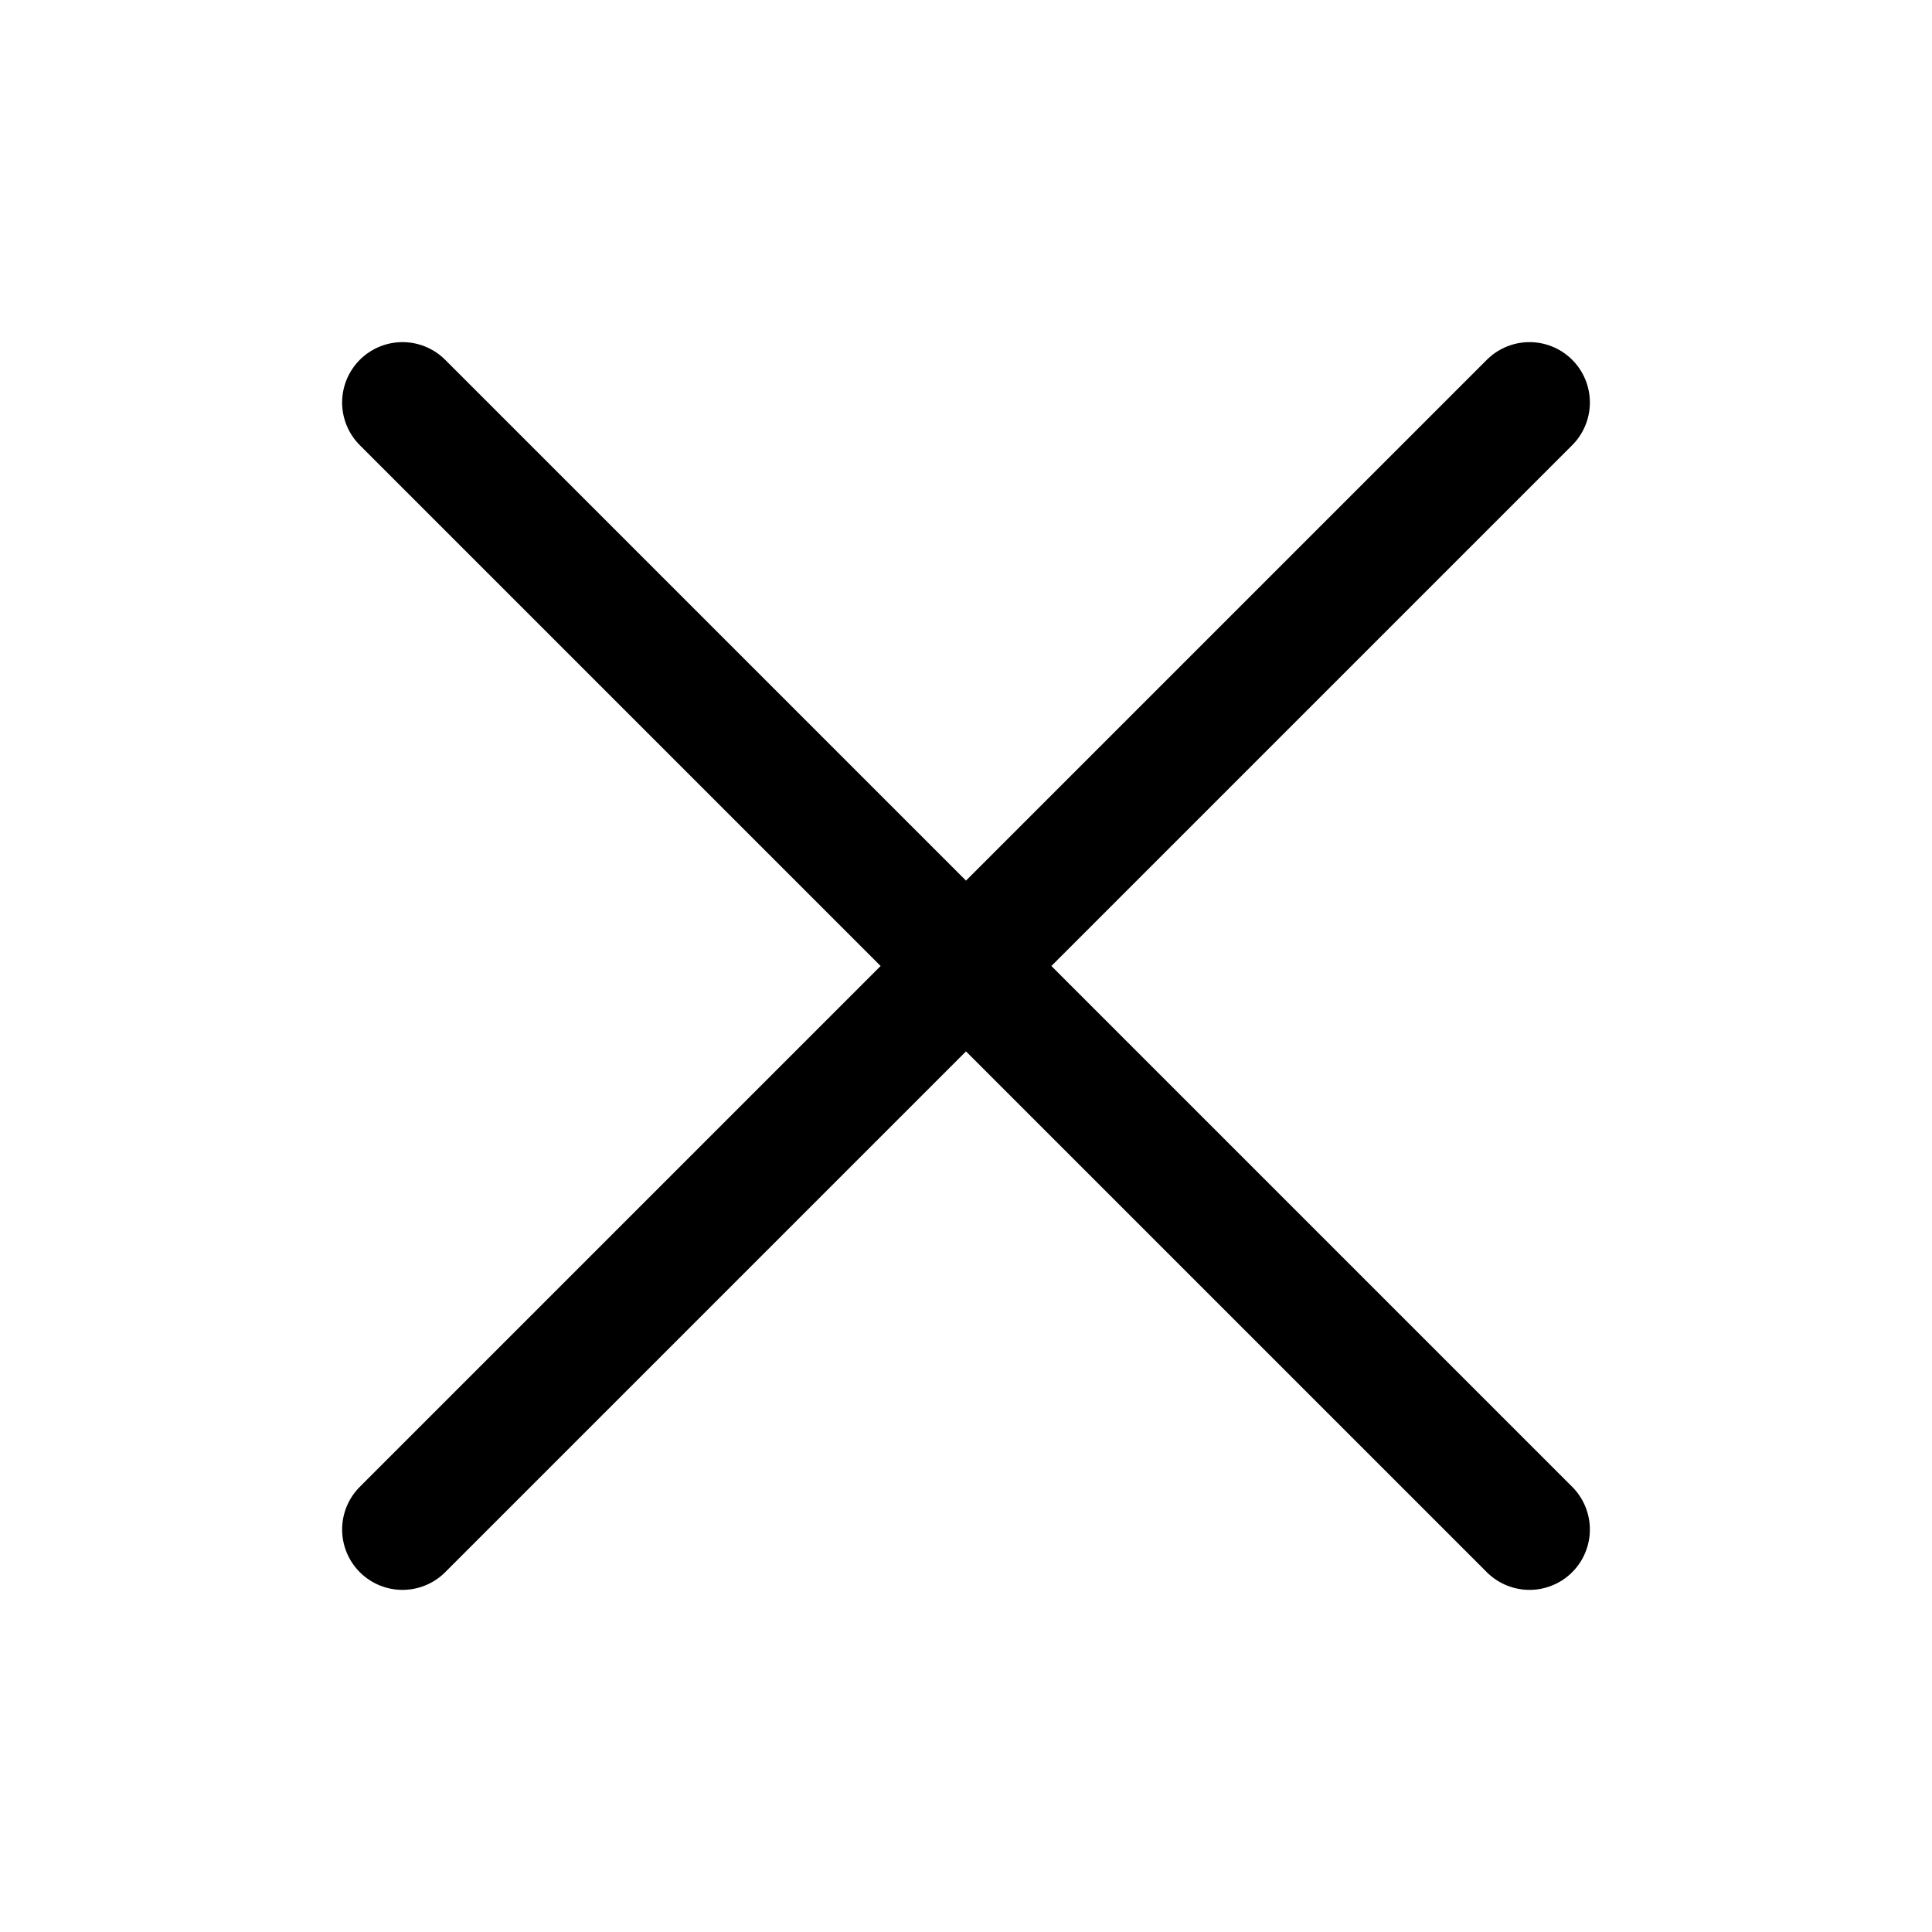
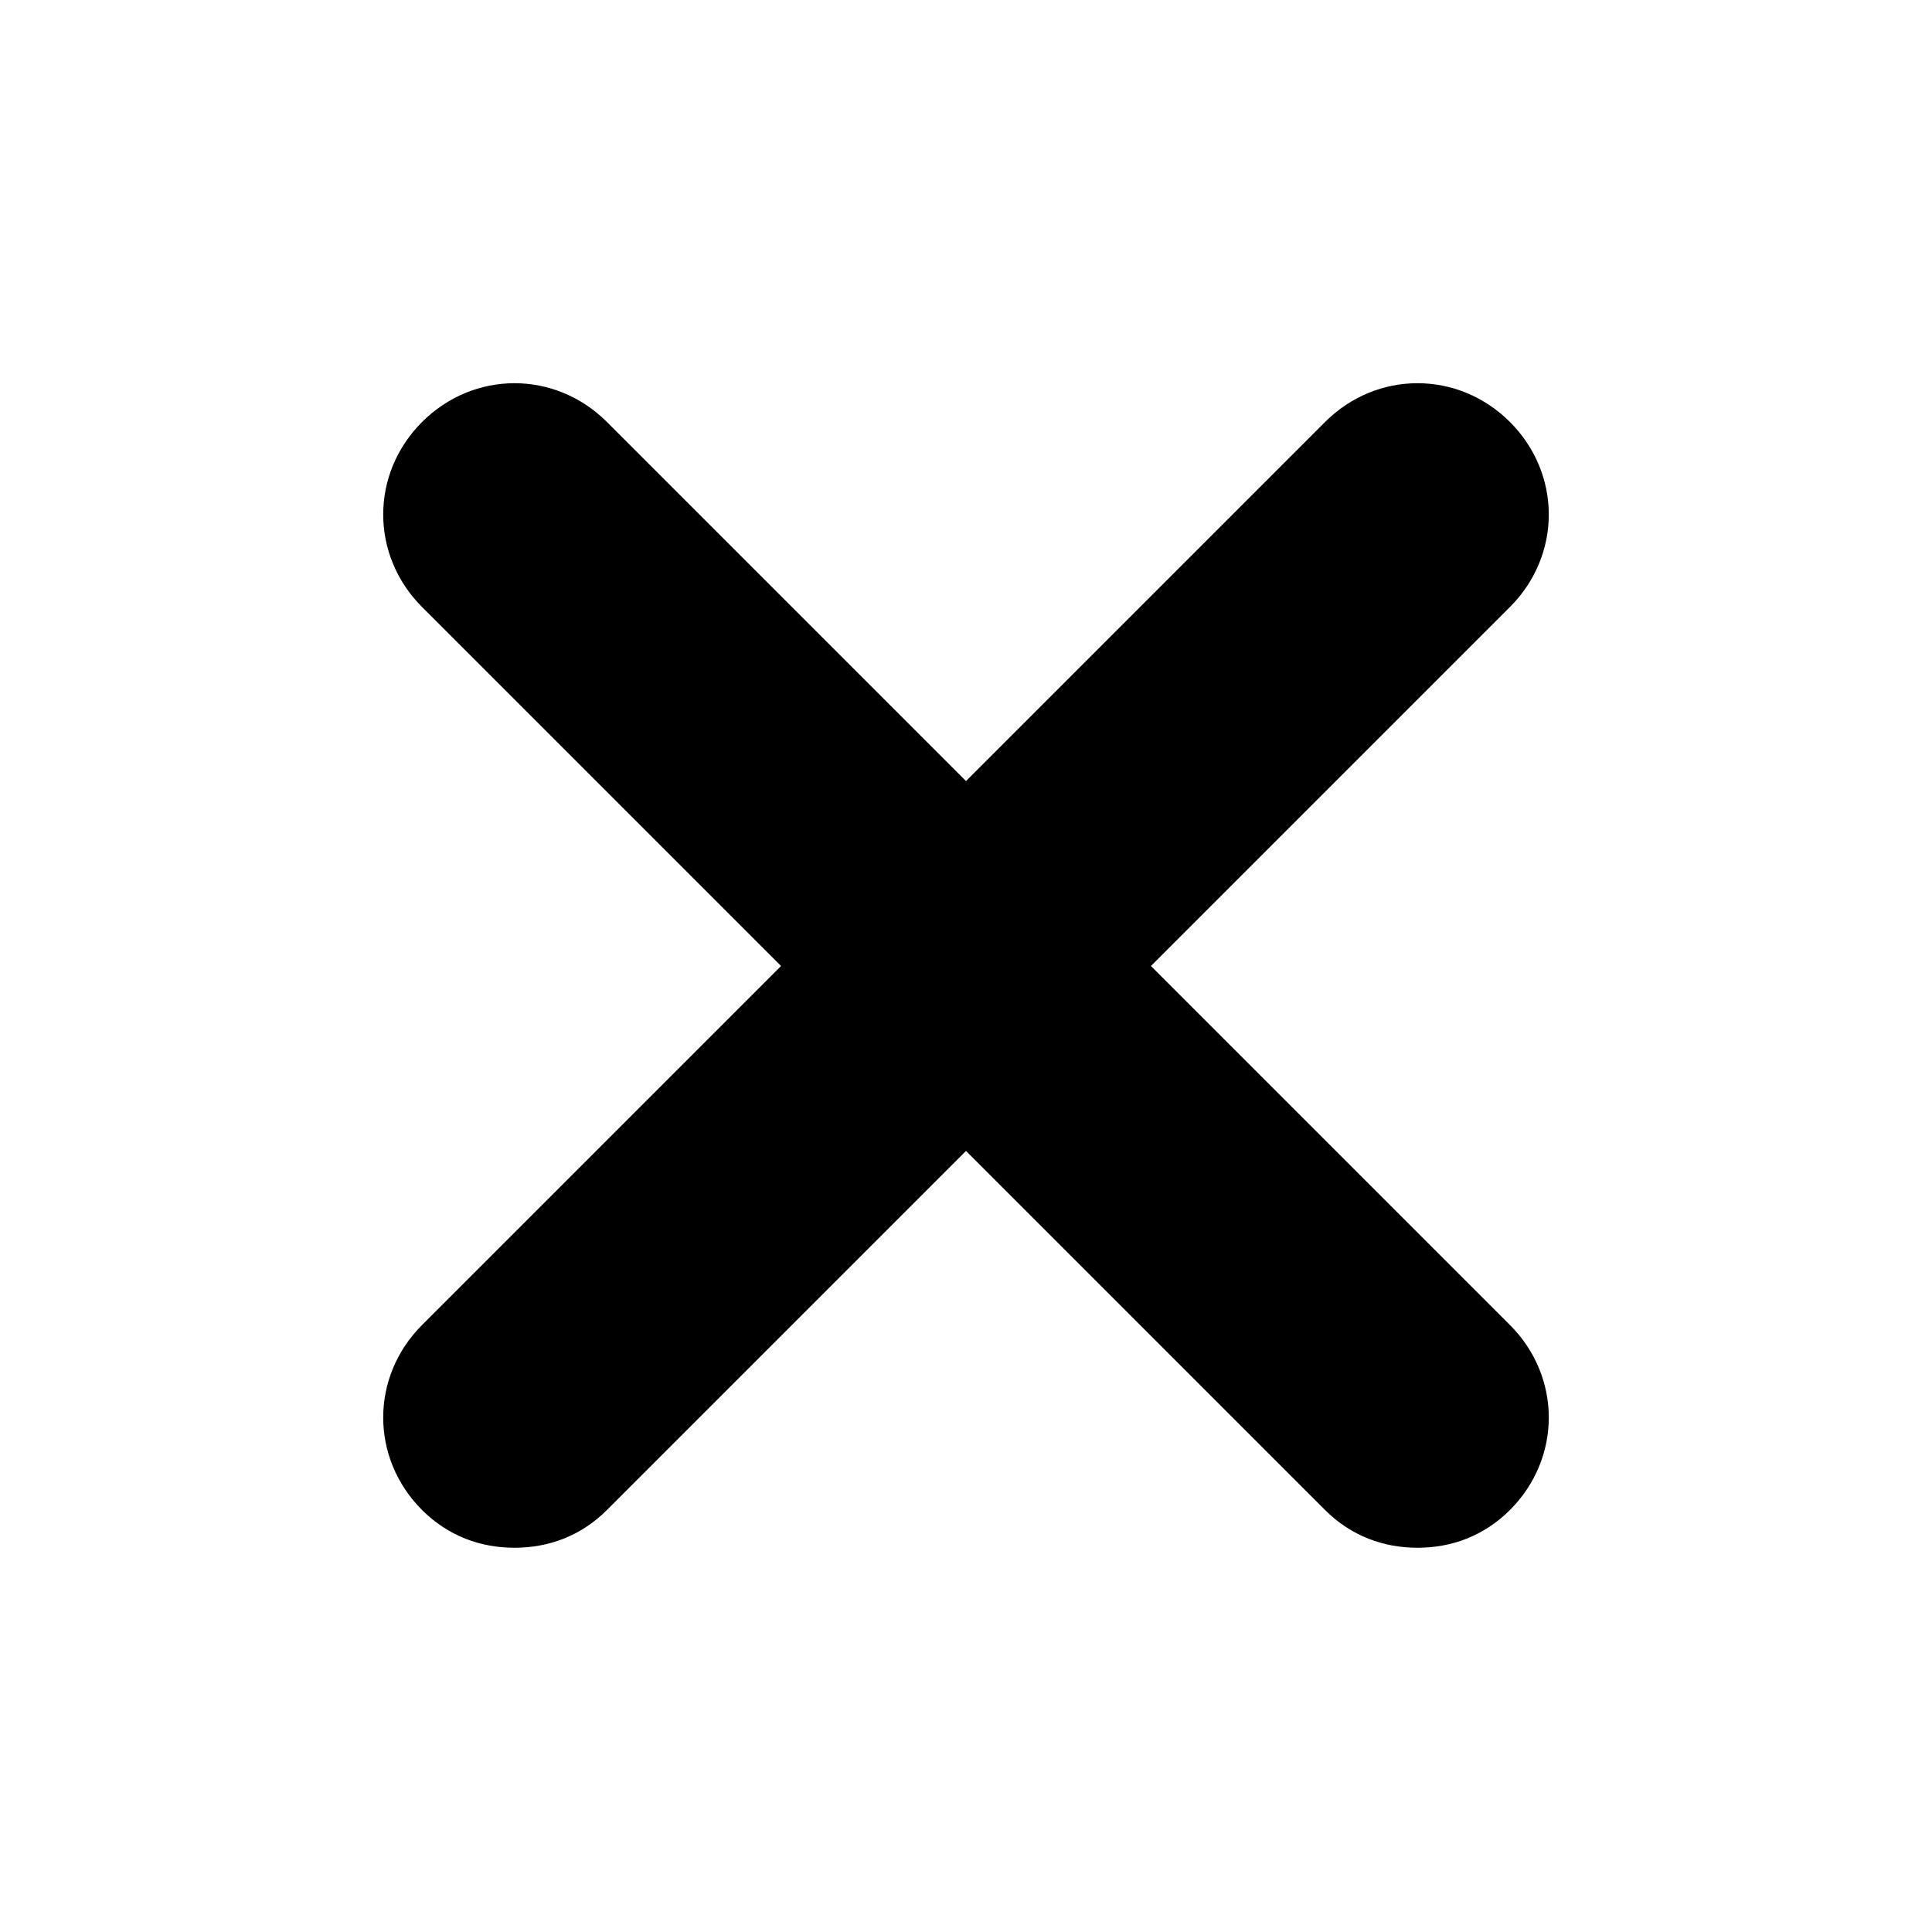
- <svg xmlns="http://www.w3.org/2000/svg" width="800px" height="800px" viewBox="0 0 24 24" fill="none">
-   <path d="M19 5L5 19M5 5L19 19" stroke="#000000" stroke-width="1.5" stroke-linecap="round" stroke-linejoin="round" />
+ <svg xmlns="http://www.w3.org/2000/svg" fill="#000000" version="1.1" id="Layer_1" width="800px" height="800px" viewBox="0 0 92 92" enable-background="new 0 0 92 92" xml:space="preserve" stroke="#000000" stroke-width="3.404">
+   <g id="SVGRepo_bgCarrier" stroke-width="0" />
+   <g id="SVGRepo_tracerCarrier" stroke-linecap="round" stroke-linejoin="round" />
+   <g id="SVGRepo_iconCarrier">
+     <path id="XMLID_732_" d="M70.7,64.3c1.8,1.8,1.8,4.6,0,6.4c-0.9,0.9-2,1.3-3.2,1.3c-1.2,0-2.3-0.4-3.2-1.3L46,52.4L27.7,70.7 c-0.9,0.9-2,1.3-3.2,1.3s-2.3-0.4-3.2-1.3c-1.8-1.8-1.8-4.6,0-6.4L39.6,46L21.3,27.7c-1.8-1.8-1.8-4.6,0-6.4c1.8-1.8,4.6-1.8,6.4,0 L46,39.6l18.3-18.3c1.8-1.8,4.6-1.8,6.4,0c1.8,1.8,1.8,4.6,0,6.4L52.4,46L70.7,64.3z" />
+   </g>
</svg>
